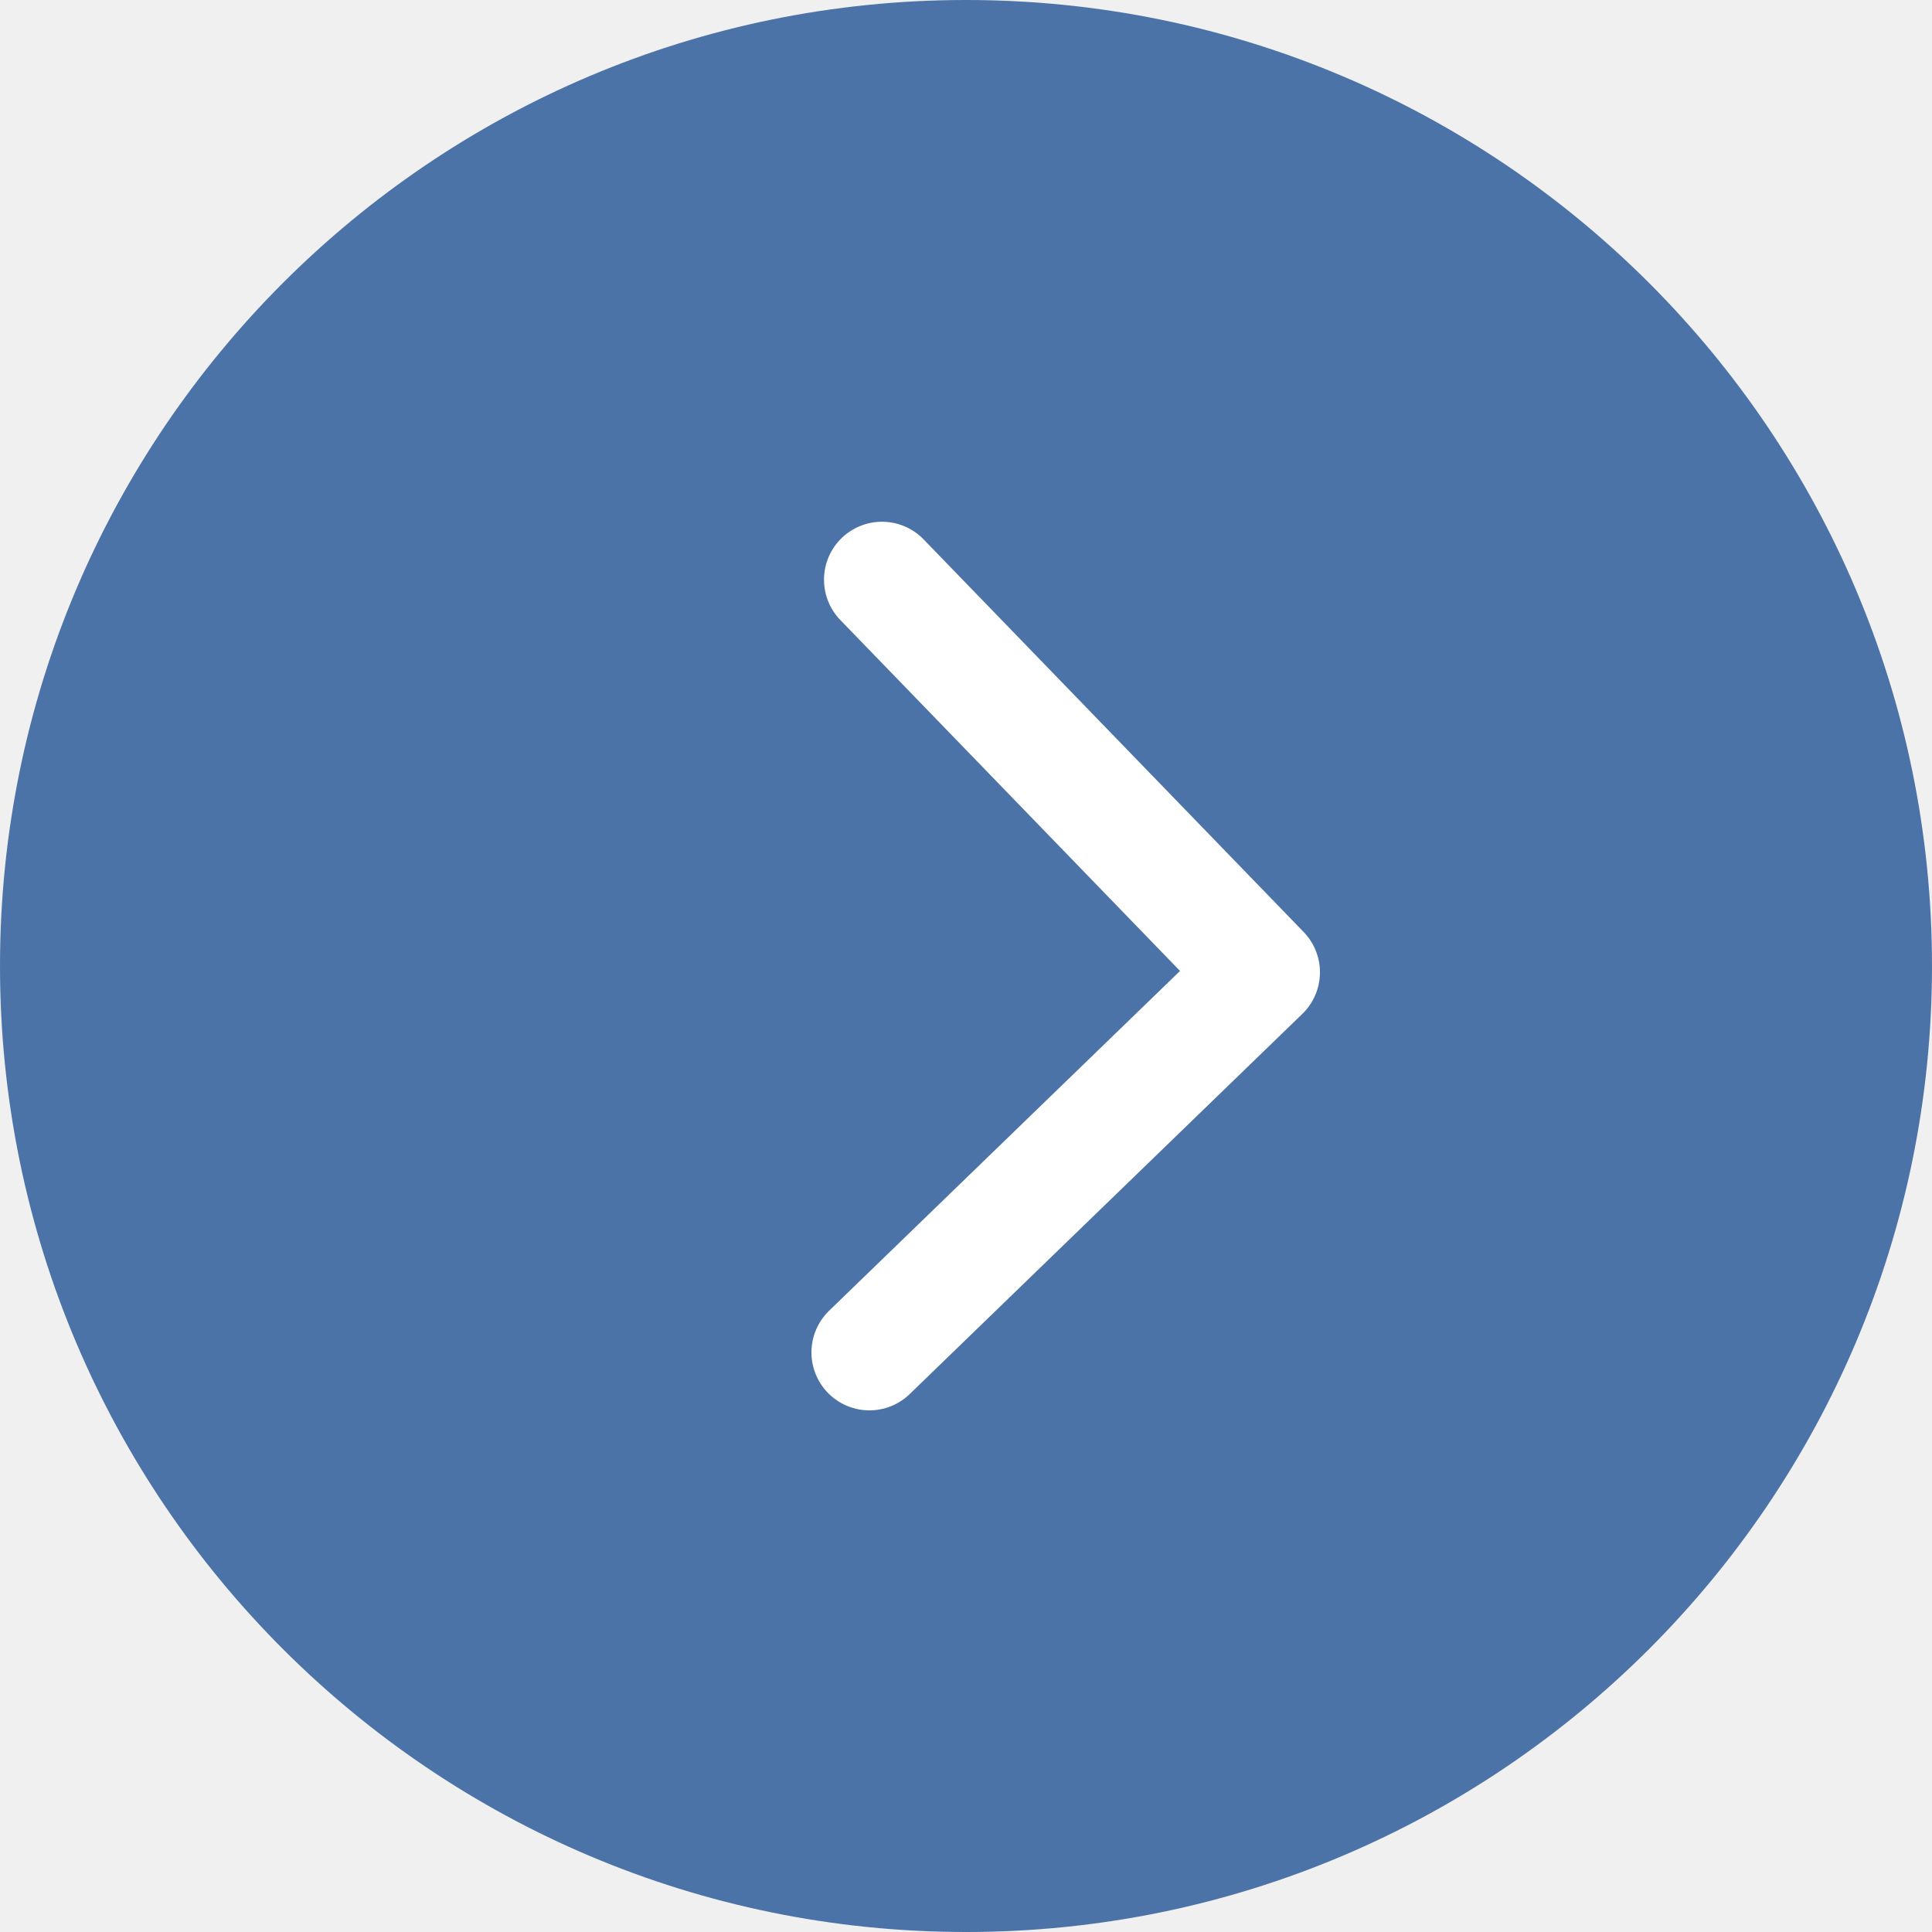
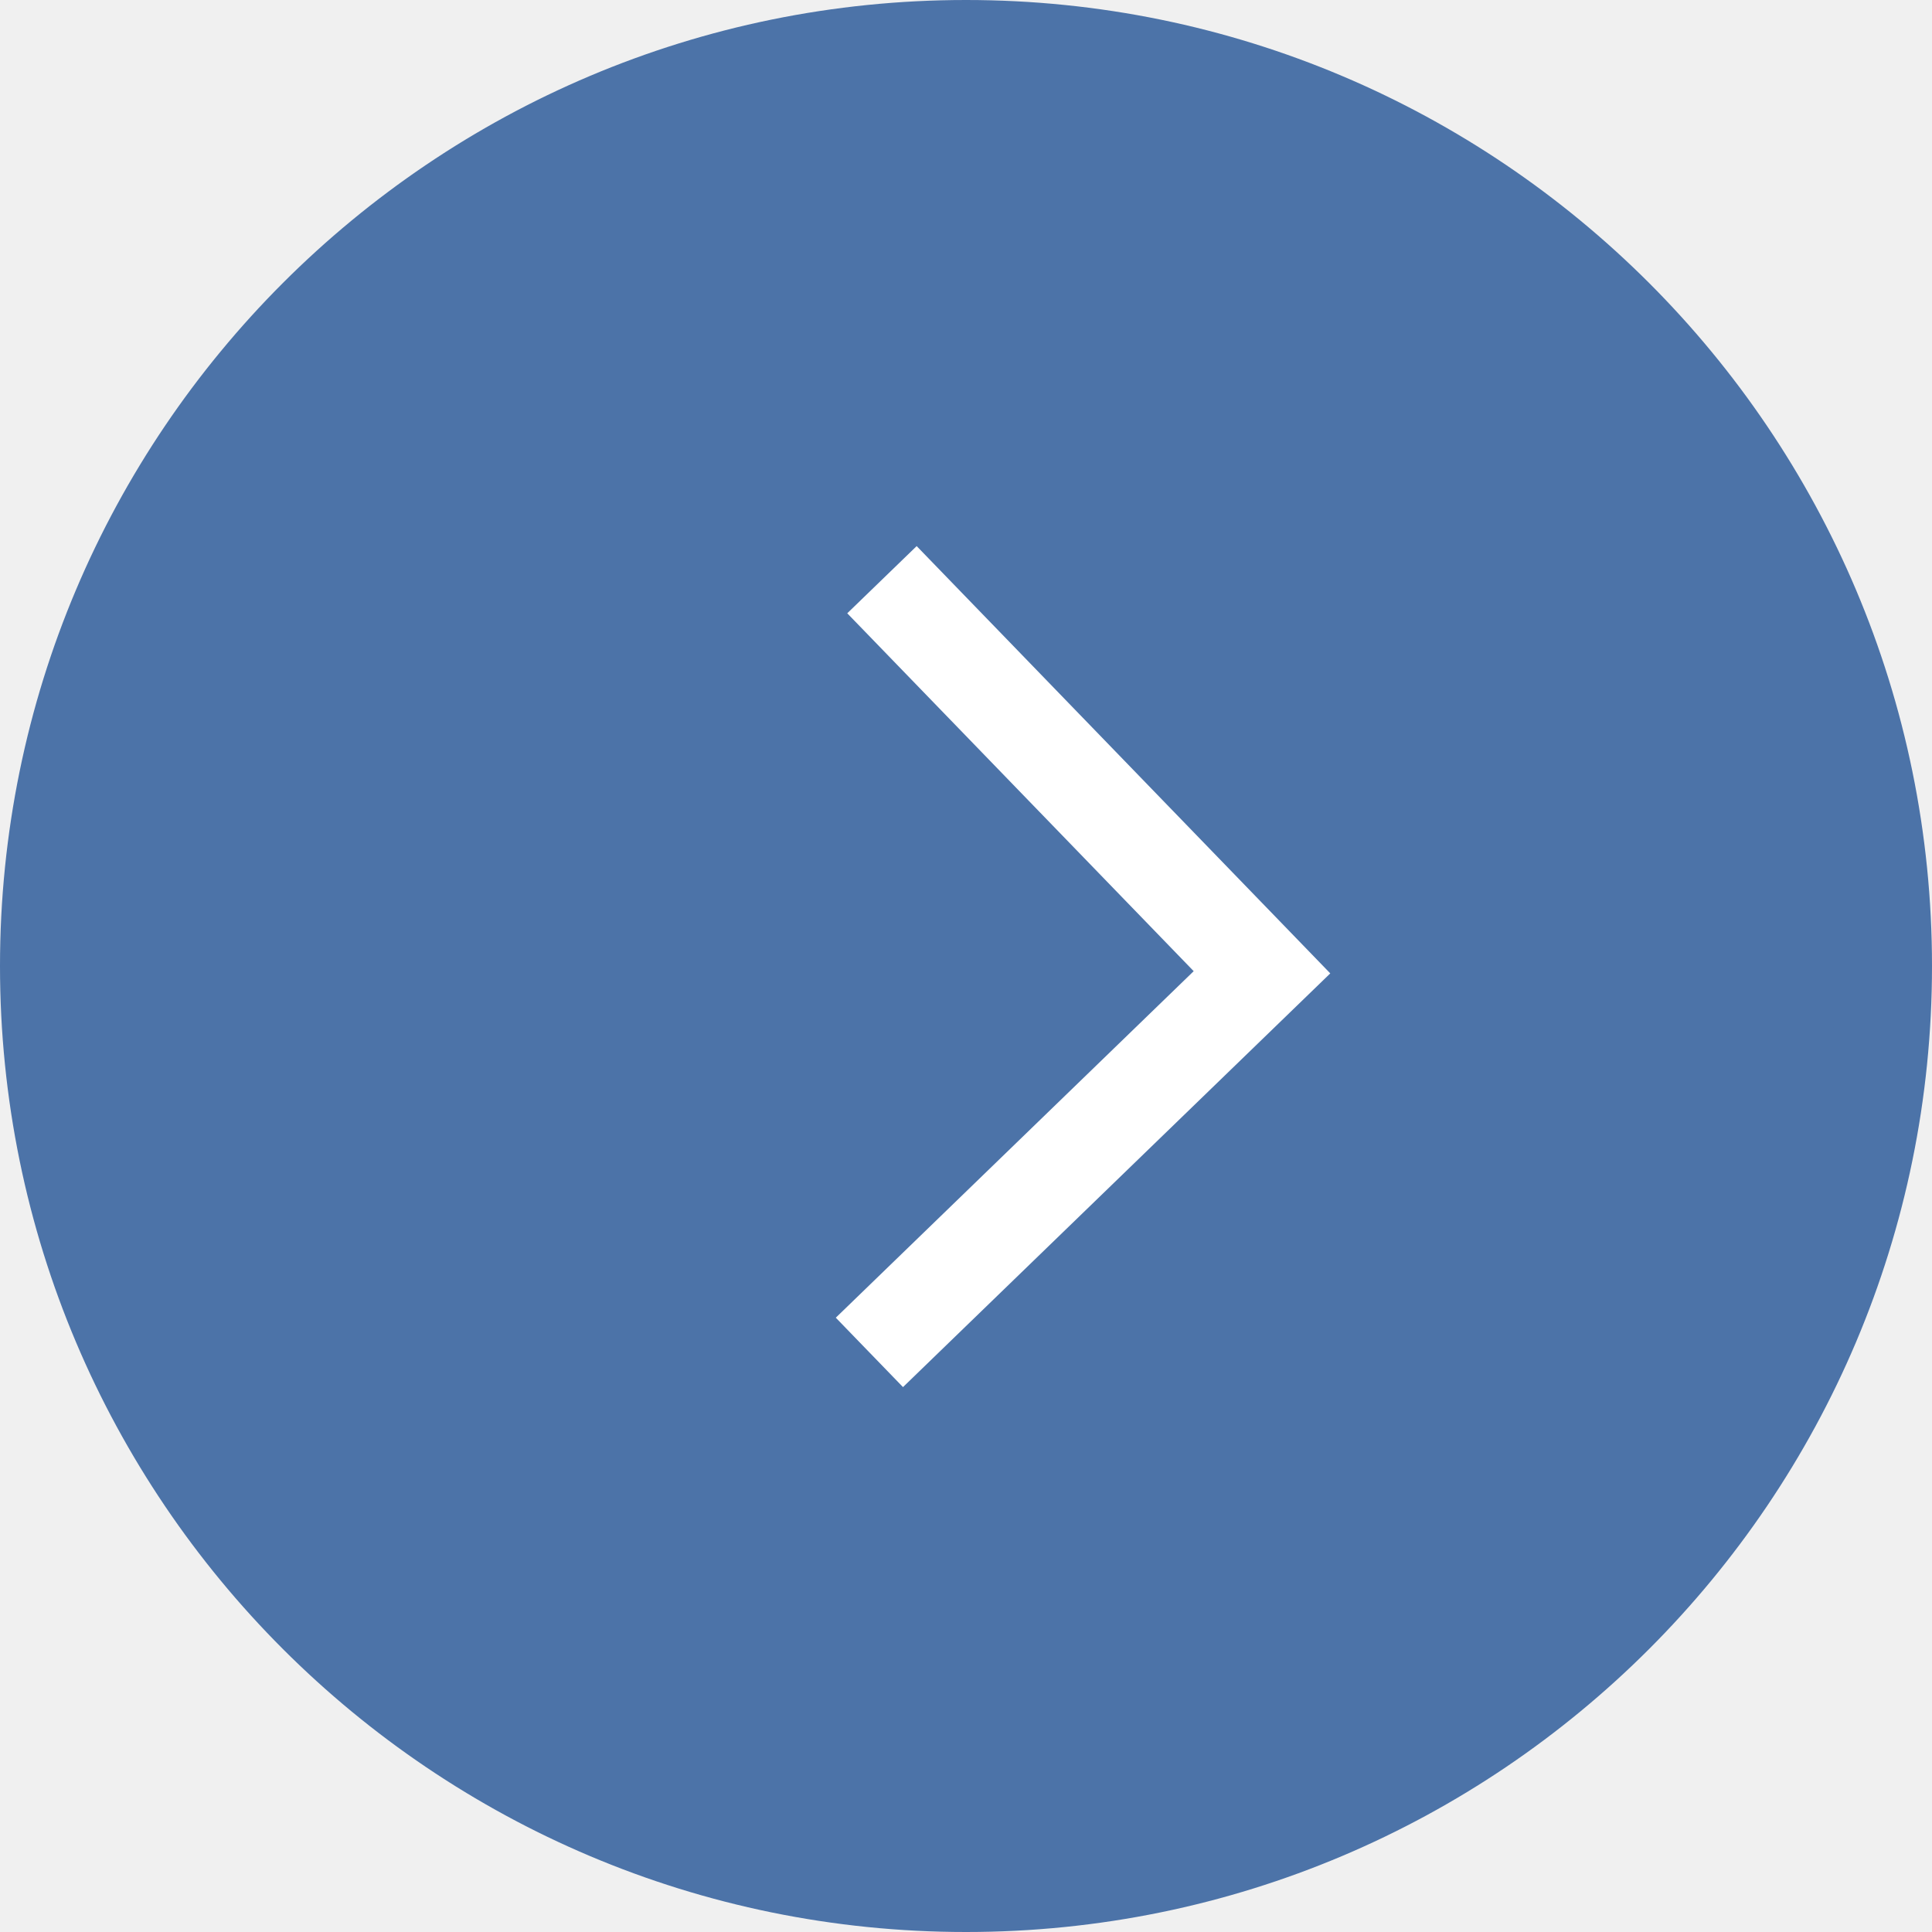
<svg xmlns="http://www.w3.org/2000/svg" width="20" height="20" viewBox="0 0 20 20" fill="none">
  <circle cx="10" cy="10" r="9.5" transform="rotate(-90 10 10)" fill="#4C73A8" stroke="#4C73A8" />
-   <path d="M9 14L13.064 10.065L9.13 6.001" stroke="white" stroke-width="1.2" stroke-linecap="round" stroke-linejoin="round" />
+   <path d="M9 14L13.064 10.065L9.13 6.001" stroke="white" strokeWidth="1.2" strokeLinecap="round" strokeLinejoin="round" />
</svg>
